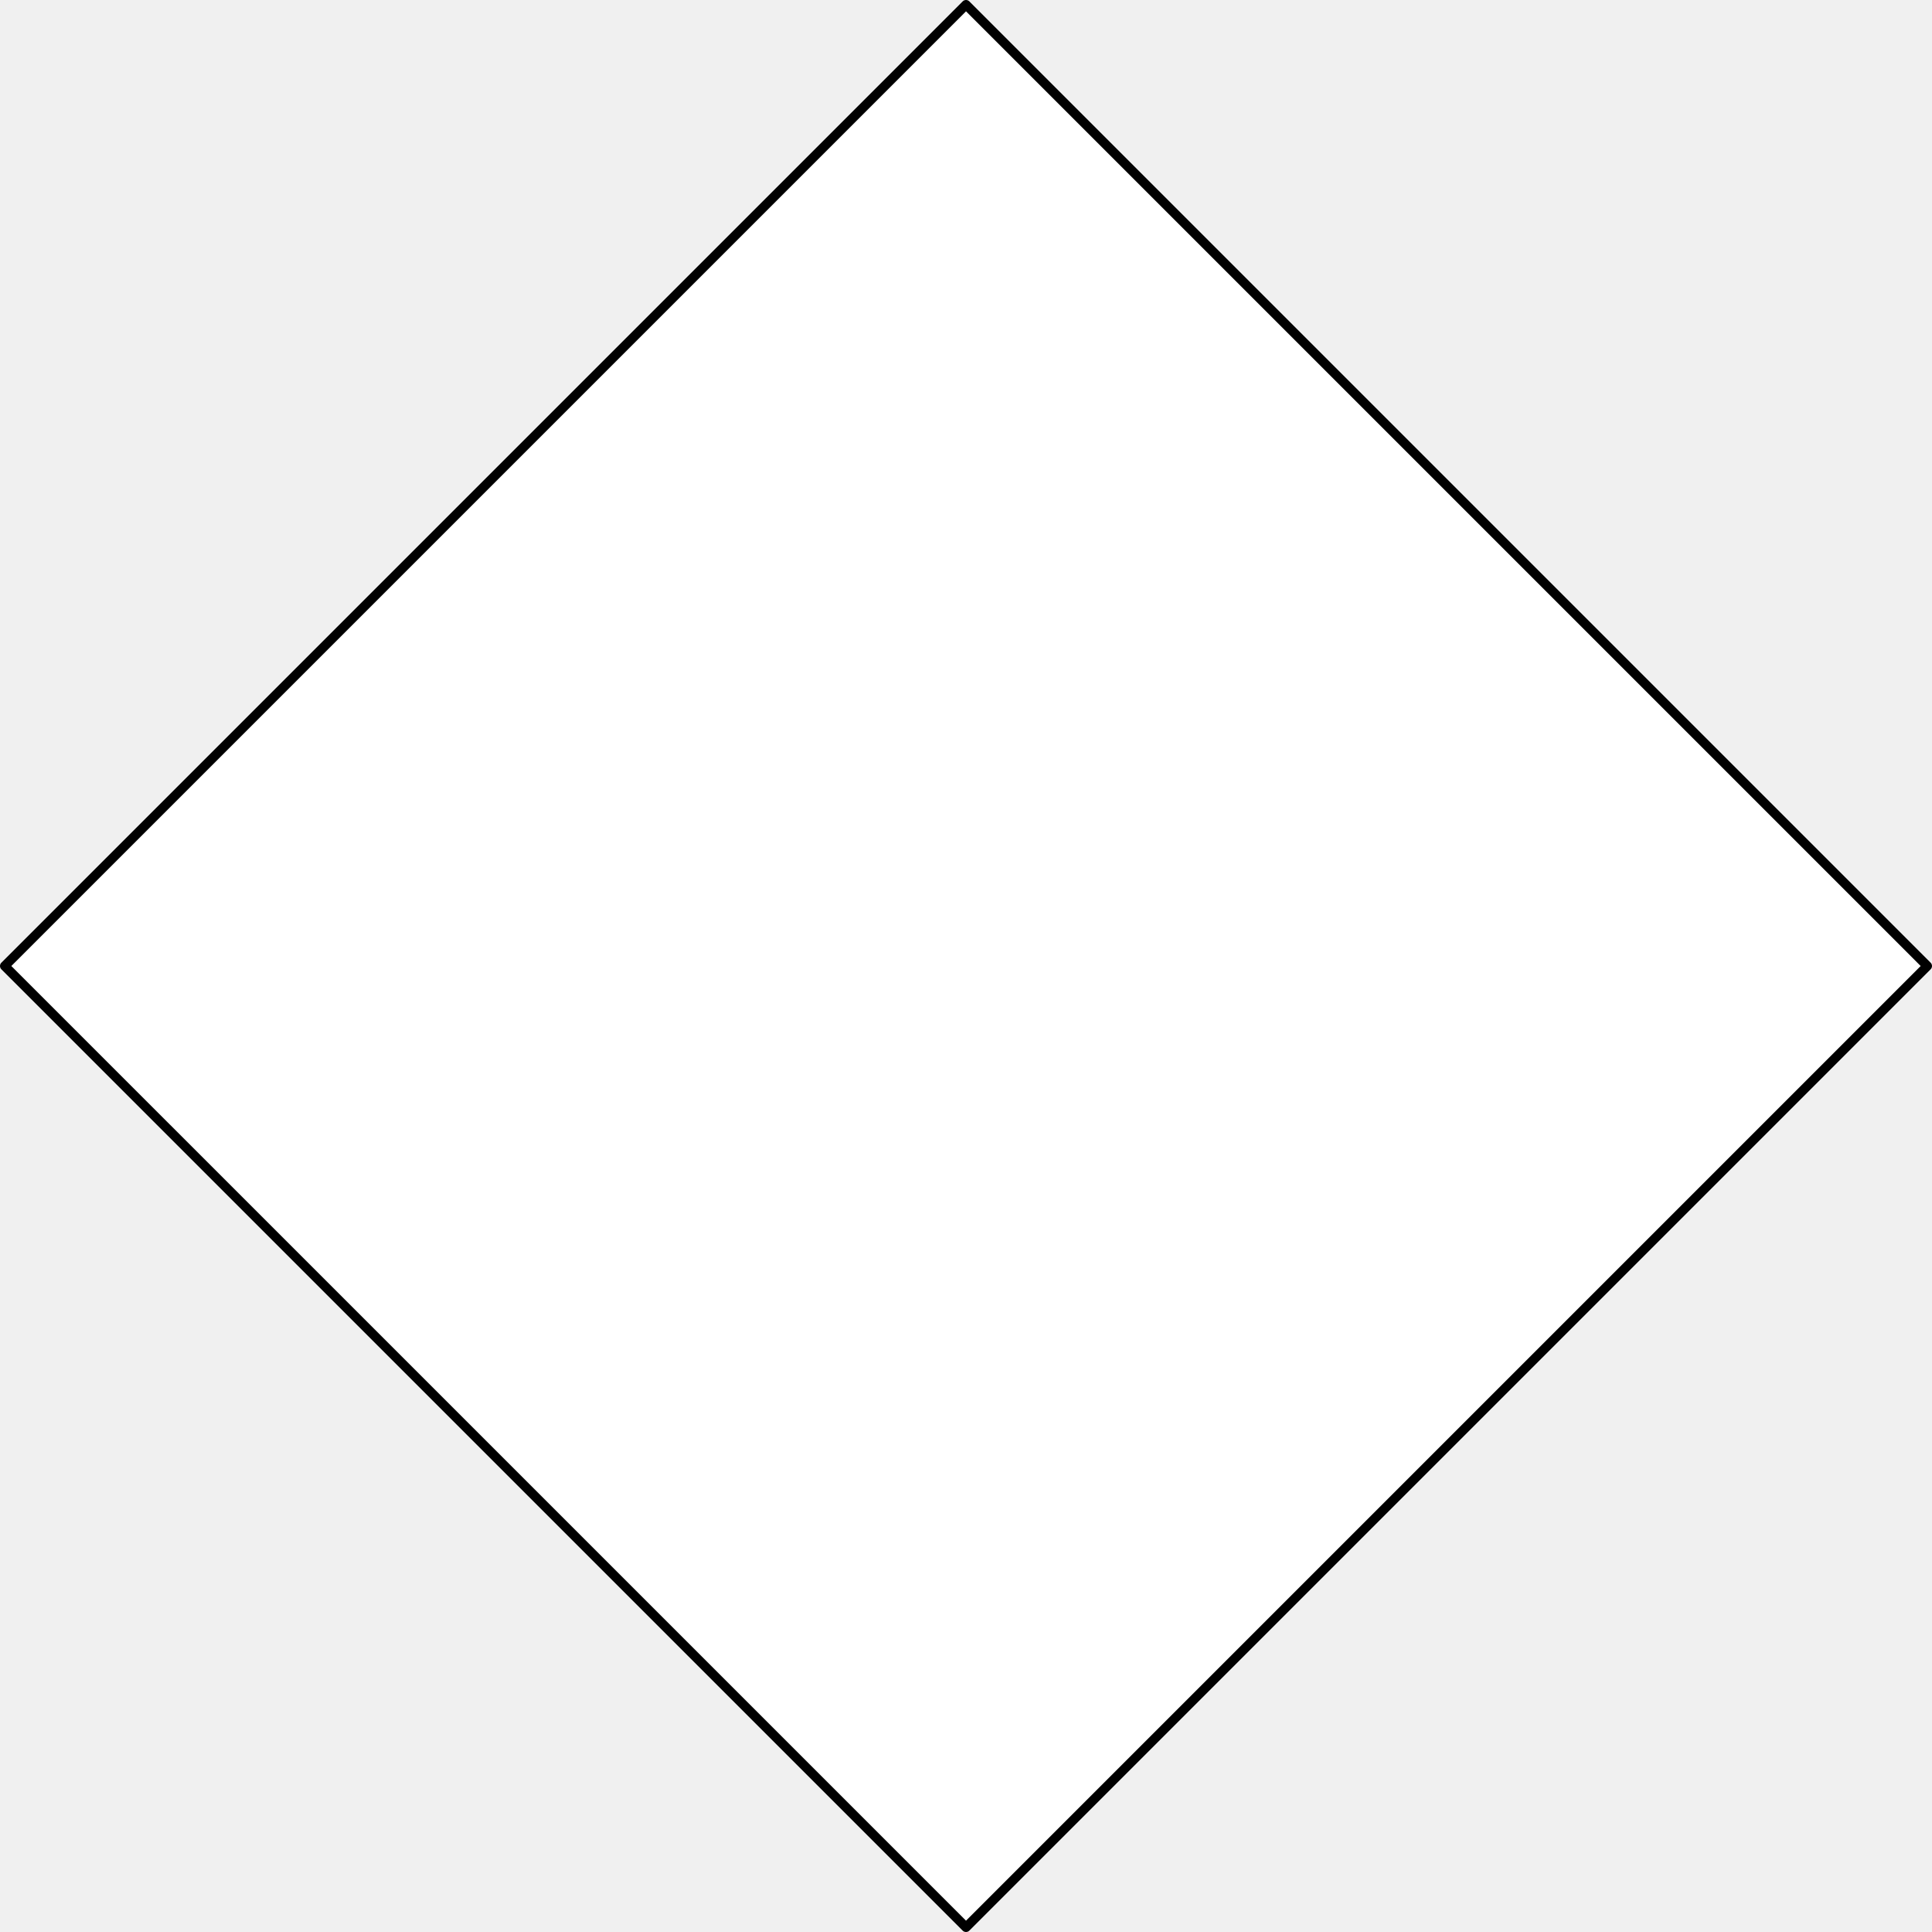
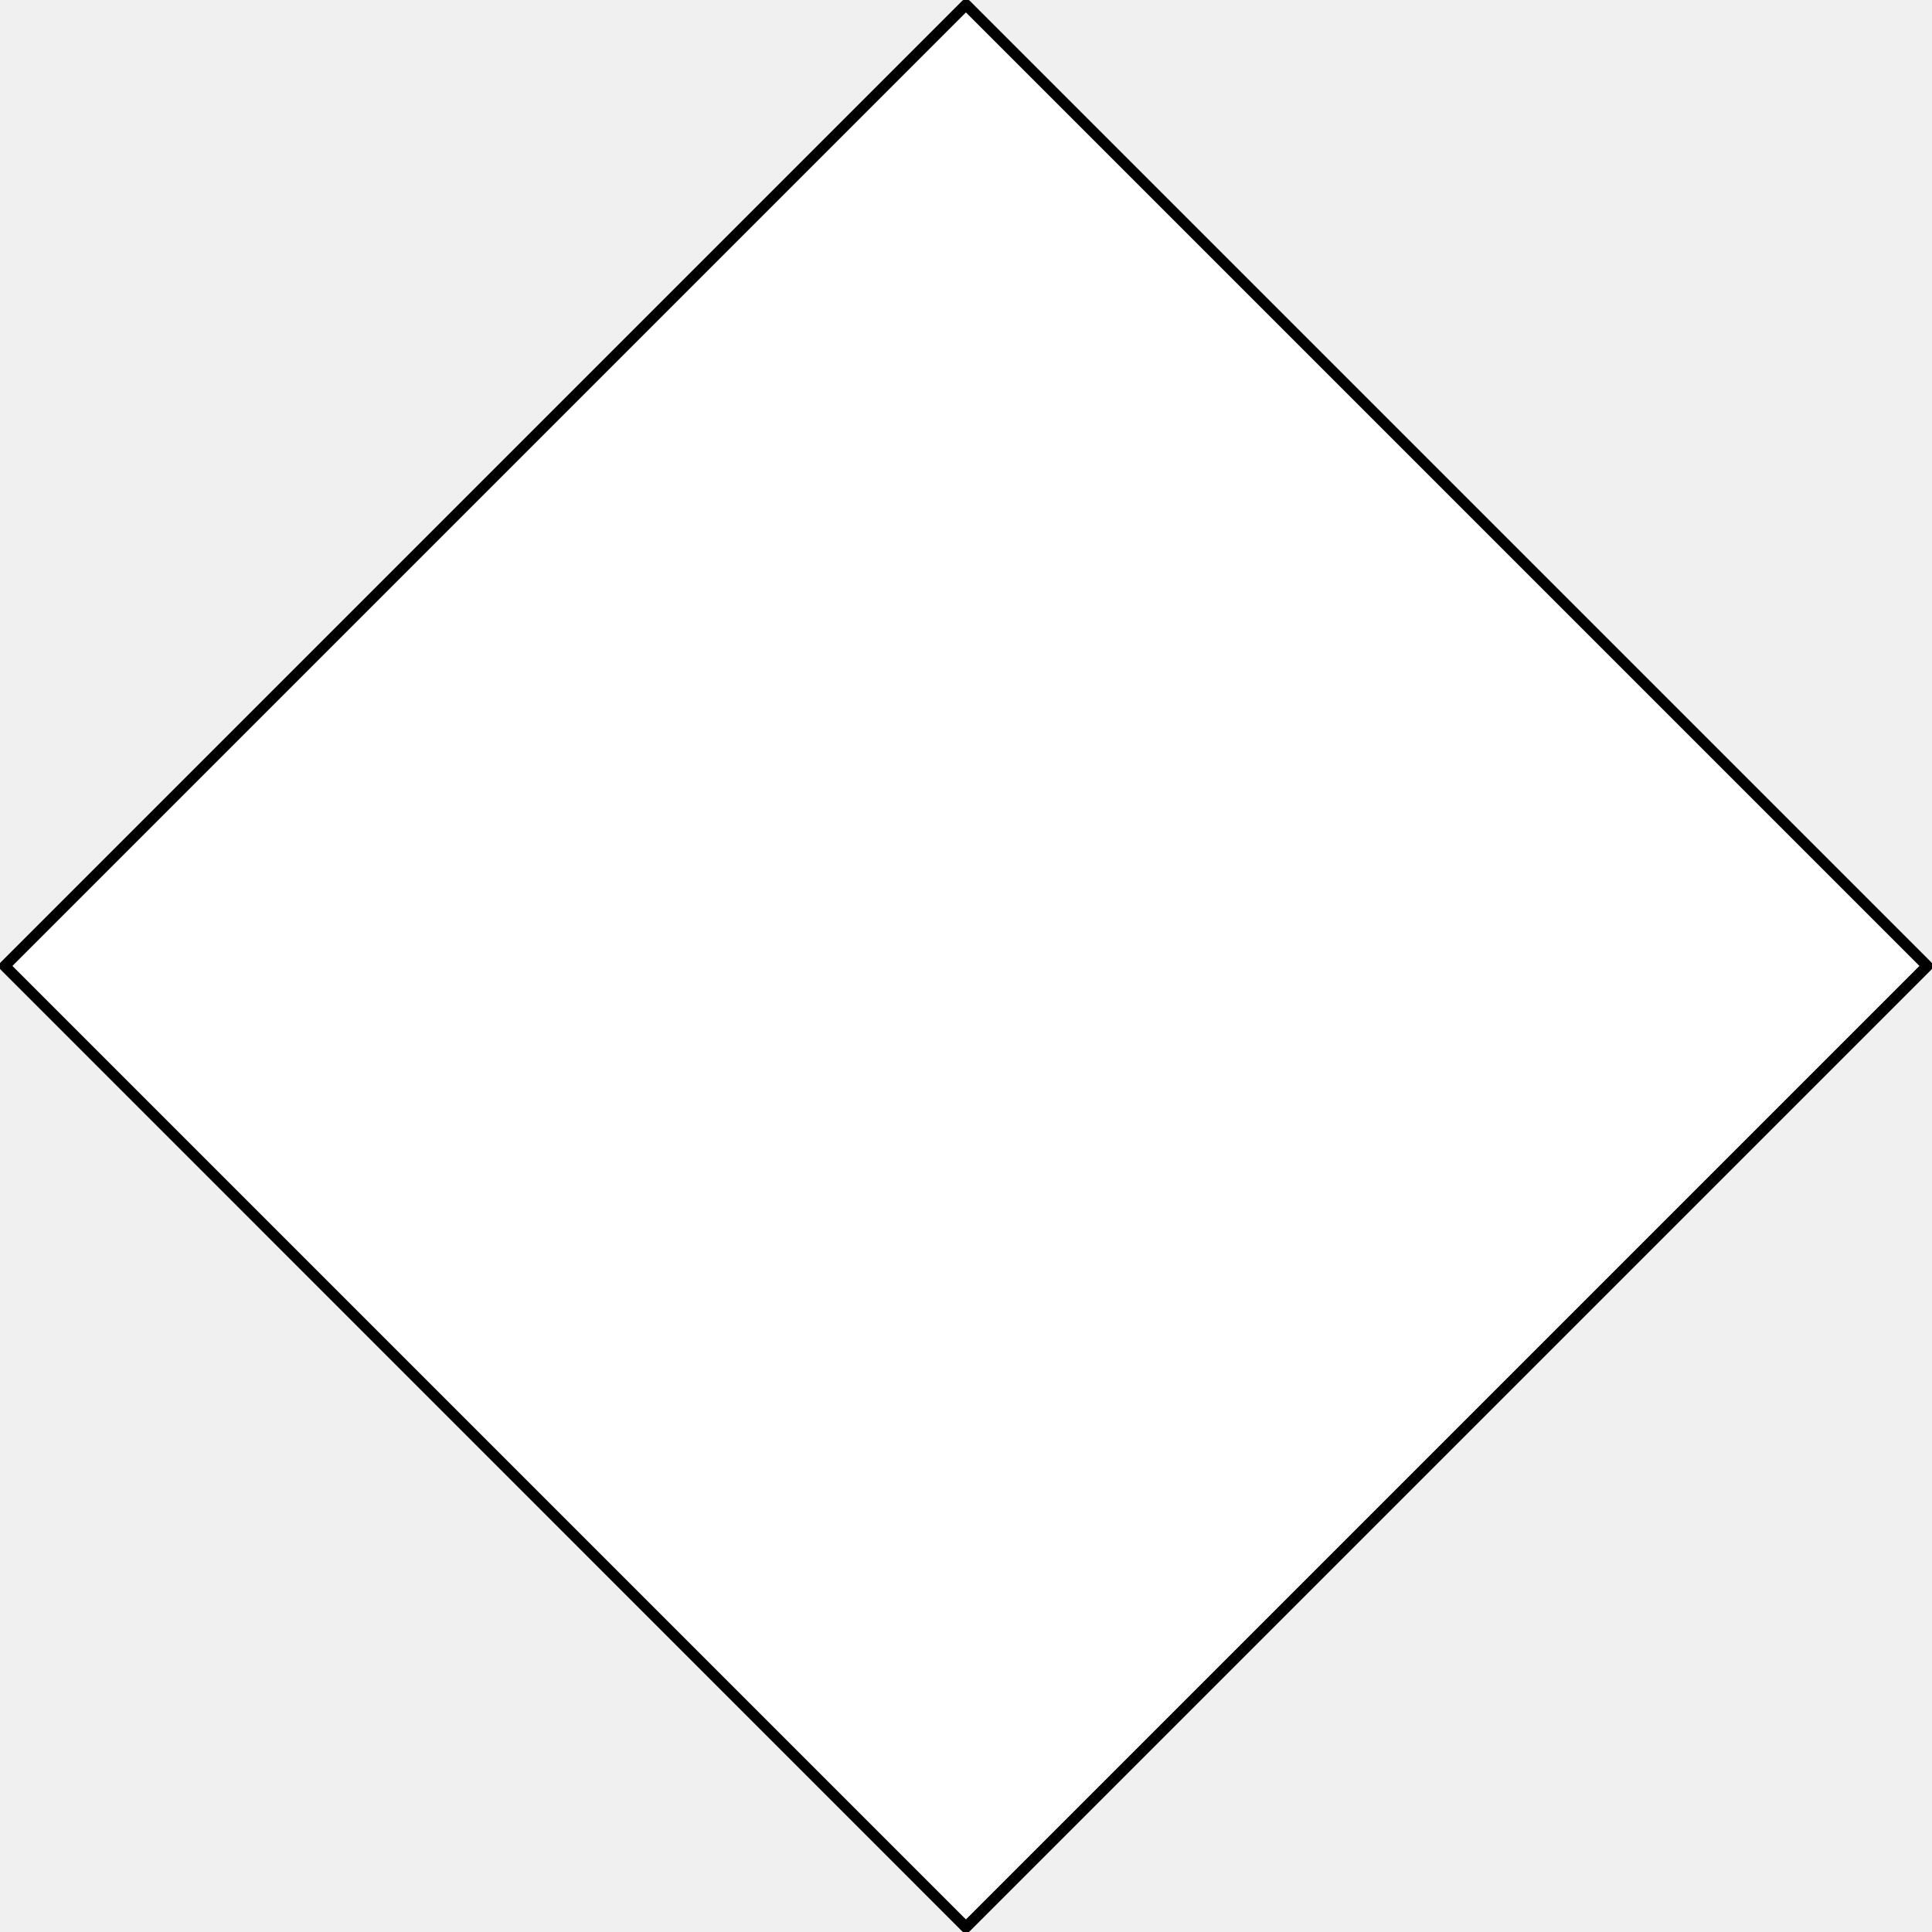
- <svg xmlns="http://www.w3.org/2000/svg" viewBox="0 0 1260.47 1260.47">
-   <defs>
-     <style>.cls-1{fill:#fff;}</style>
-   </defs>
-   <g id="Layer_2" data-name="Layer 2">
-     <g id="Layer_1-2" data-name="Layer 1">
-       <rect class="cls-1" x="186.76" y="186.76" width="886.96" height="886.96" transform="translate(-261.05 630.24) rotate(-45)" />
-       <path d="M630.24,1260.47a3.06,3.06,0,0,1-2.17-.89L.9,632.4a3.05,3.05,0,0,1,0-4.33L628.07.9a3.05,3.05,0,0,1,4.33,0l627.17,627.17a3.05,3.05,0,0,1,0,4.33L632.4,1259.58A3.06,3.06,0,0,1,630.24,1260.47ZM7.4,630.24l622.84,622.84,622.84-622.84L630.24,7.4Z" />
+ <svg xmlns="http://www.w3.org/2000/svg" version="1.1" id="Layer_1" x="0px" y="0px" viewBox="0 0 1260.5 1260.5" style="enable-background:new 0 0 1260.5 1260.5;" xml:space="preserve">
+   <style type="text/css">
+ 	.st0{fill:#FFFFFF;}
+ 	.st1{stroke:#000000;stroke-miterlimit:10;}
+ </style>
+   <g id="Layer_2_00000036956906293562271740000002970514514547339430_">
+     <g id="Layer_1-2">
+       <rect x="186.8" y="186.8" transform="matrix(0.7071 -0.7071 0.7071 0.7071 -261.0528 630.2428)" class="st0" width="887" height="887" />
+       <path class="st1" d="M630.2,1260.5c-0.8,0-1.6-0.3-2.2-0.9L0.9,632.4c-1.2-1.2-1.2-3.1,0-4.3c0,0,0,0,0,0L628.1,0.9    c1.2-1.2,3.1-1.2,4.3,0c0,0,0,0,0,0l627.2,627.2c1.2,1.2,1.2,3.1,0,4.3c0,0,0,0,0,0l-627.2,627.2    C631.8,1260.2,631,1260.5,630.2,1260.5z M7.4,630.2l622.8,622.8l622.8-622.8L630.2,7.4L7.4,630.2z" />
    </g>
  </g>
</svg>
